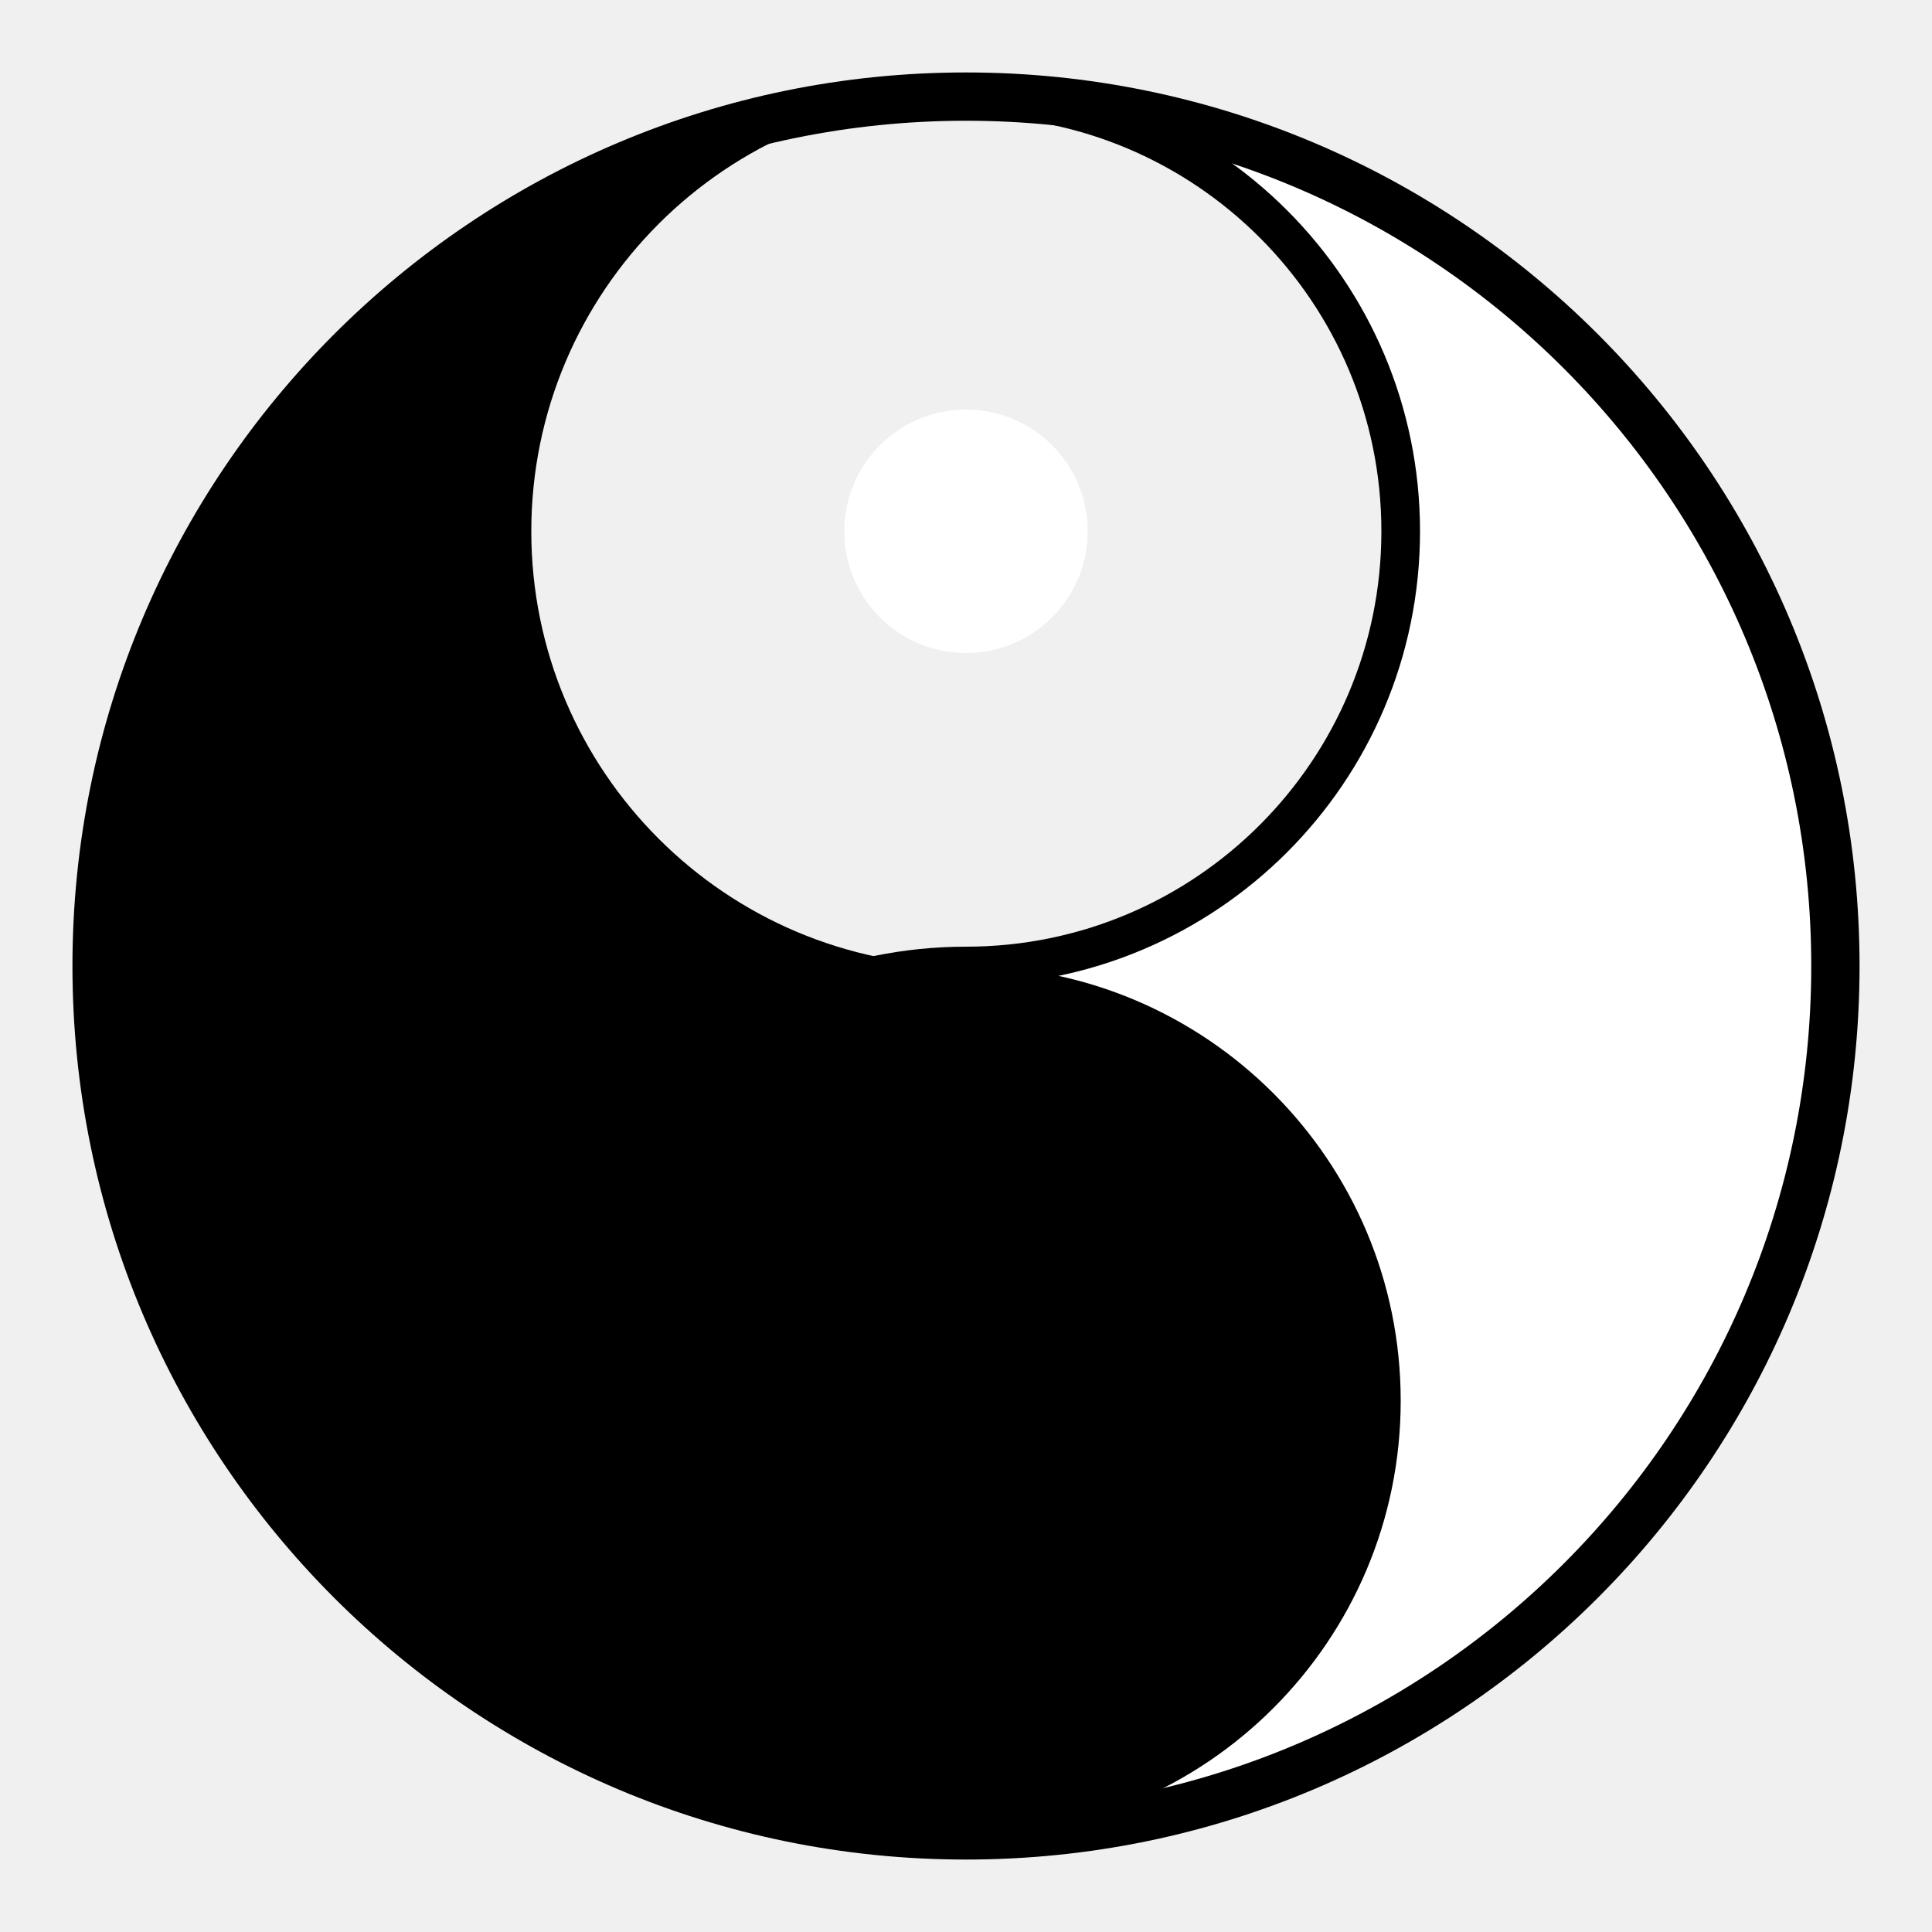
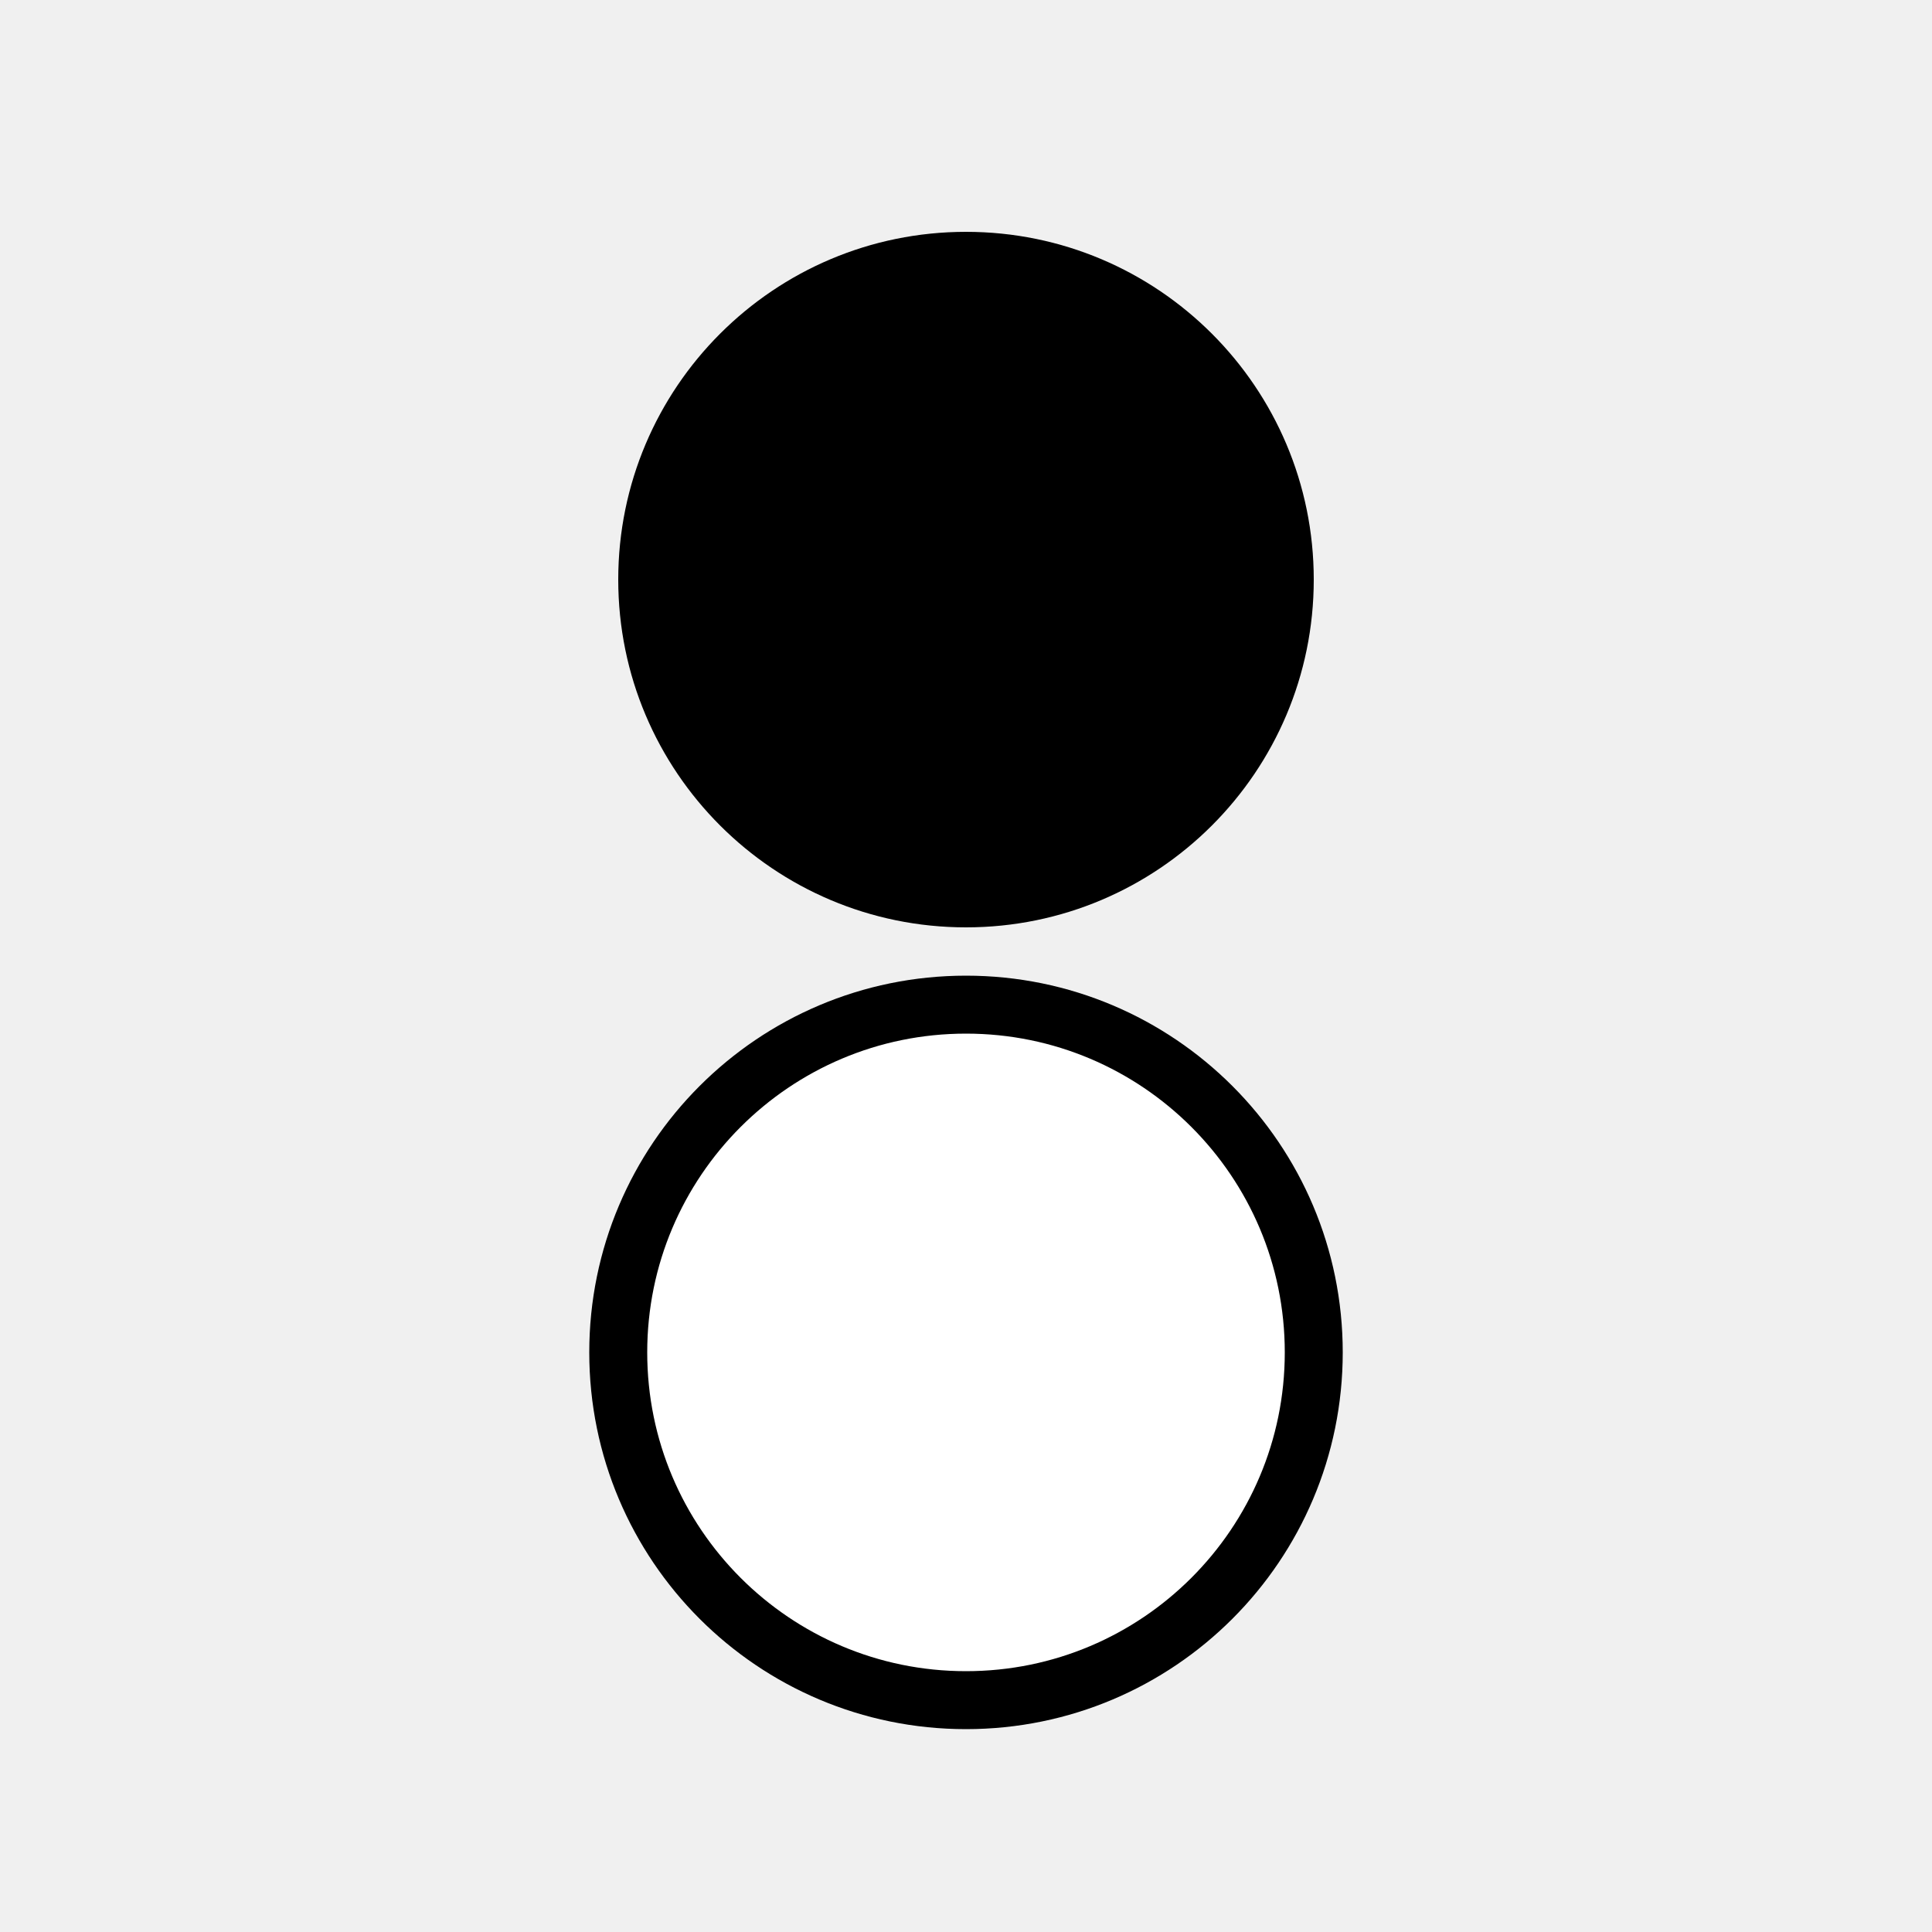
<svg xmlns="http://www.w3.org/2000/svg" viewBox="0 0 100 100" width="512" height="512">
-   <path d="M50,5 A45,45 0 0,1 50,95 A22.5,22.5 0 0,1 50,50 A22.5,22.5 0 0,0 50,5 Z" fill="white" stroke="black" stroke-width="2" />
-   <path d="M50,5 A45,45 0 0,0 50,95 A22.5,22.5 0 0,0 50,50 A22.5,22.5 0 0,1 50,5 Z" fill="black" />
-   <circle cx="50" cy="27.5" r="6.3" fill="white" />
-   <circle cx="50" cy="72.5" r="6.3" fill="black" stroke="black" stroke-width="1" />
-   <circle cx="50" cy="50" r="45" fill="none" stroke="black" stroke-width="2.5" />
+   <circle cx="50" cy="30" r="18" fill="black" />
+   <circle cx="50" cy="70" r="18" fill="white" stroke="black" stroke-width="3" />
</svg>
